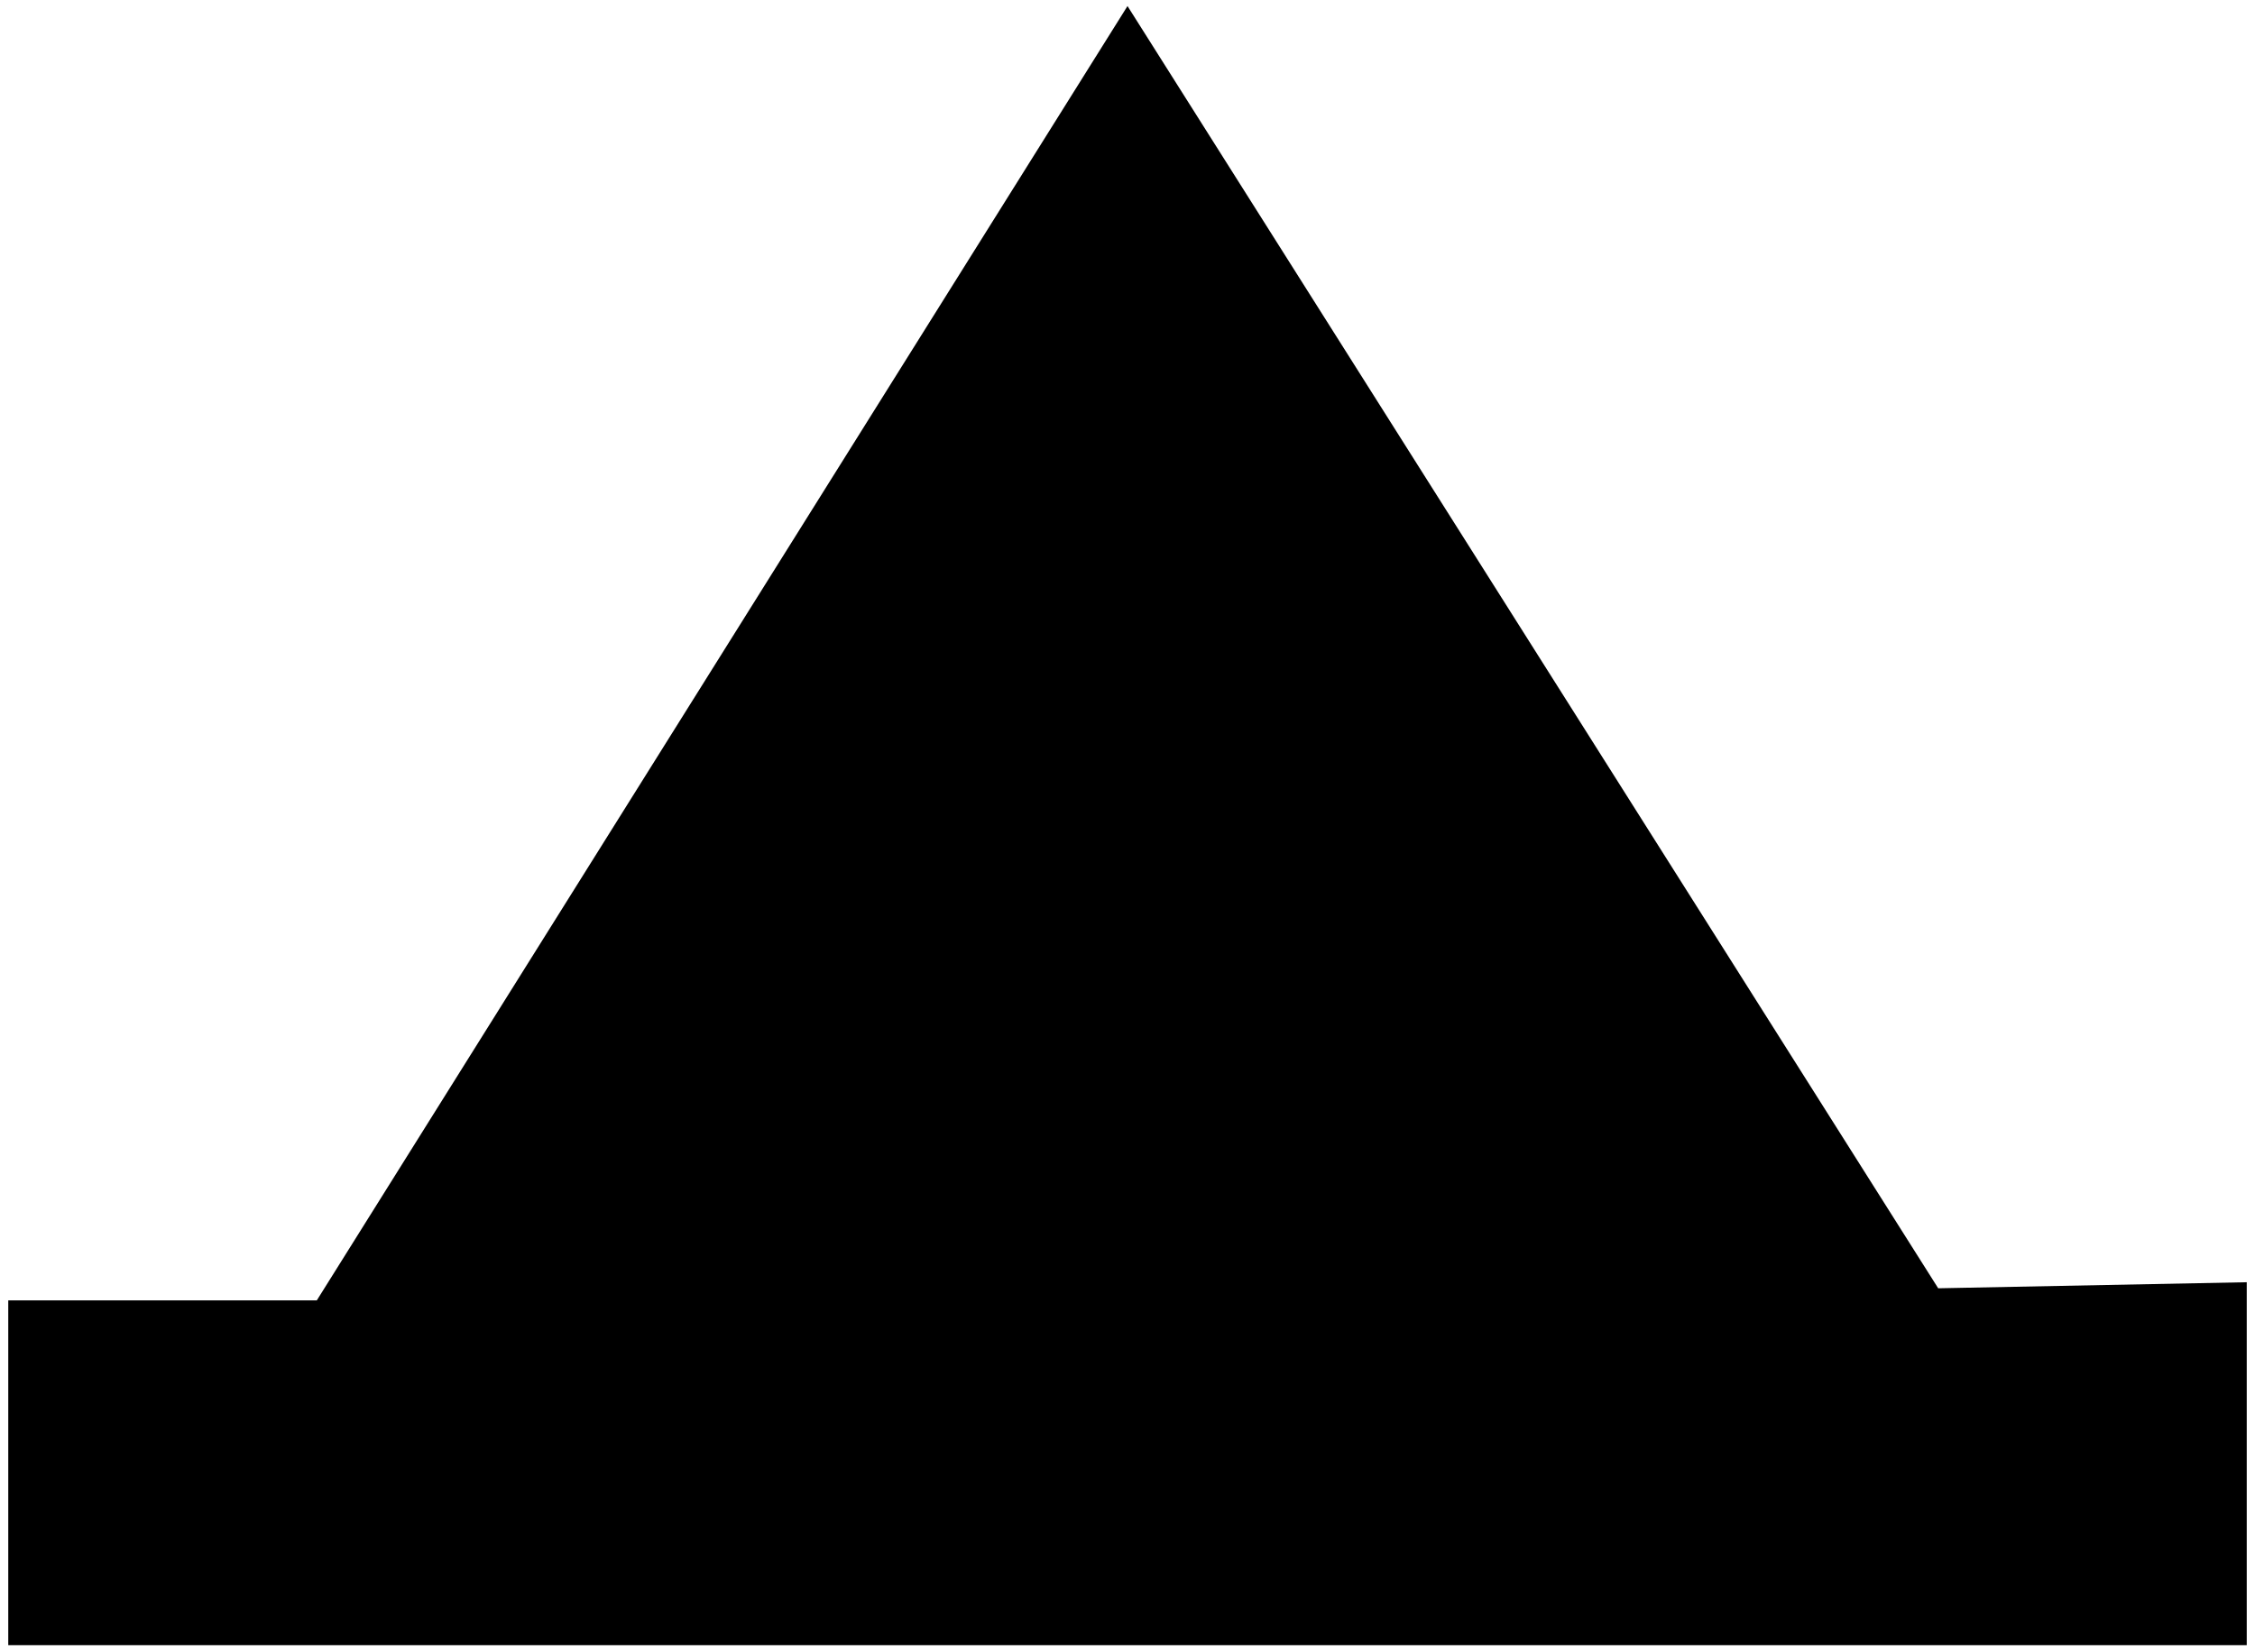
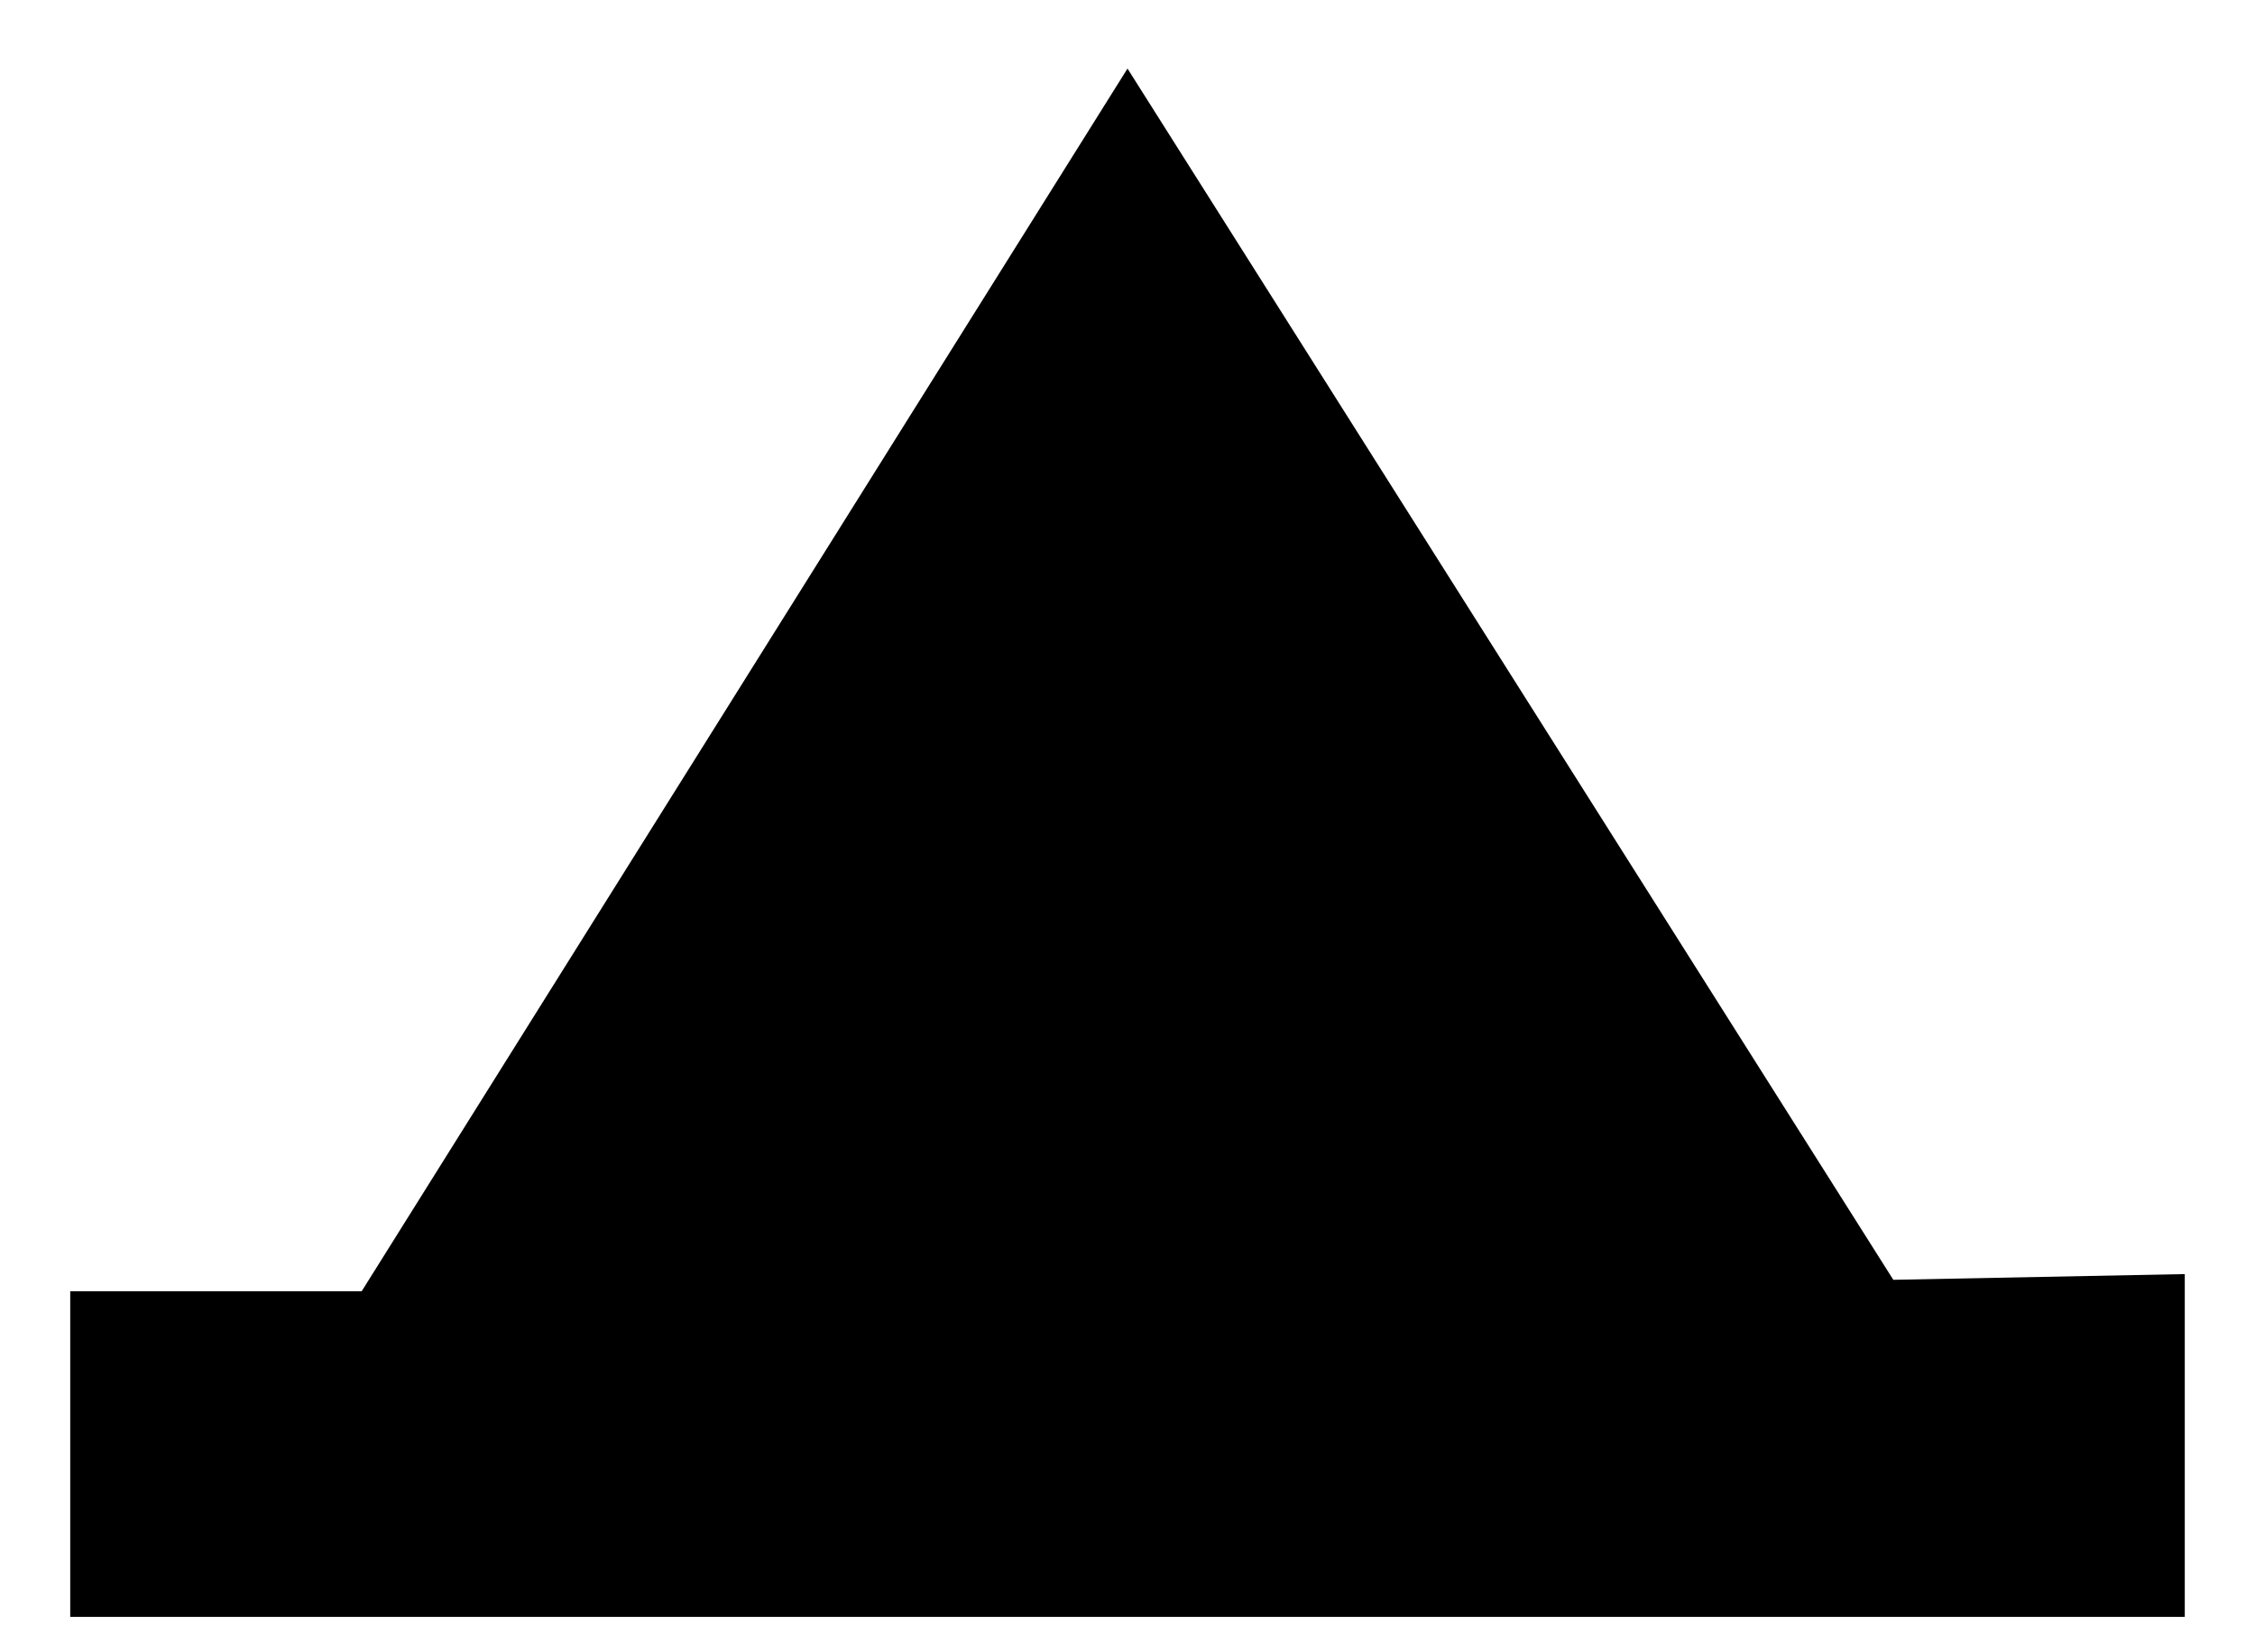
- <svg xmlns="http://www.w3.org/2000/svg" version="1.2" baseProfile="tiny" style="shape-rendering:geometricPrecision; fill-rule:evenodd;" width="3.70mm" height="2.71mm" viewBox="-1.86 -2.72 3.72 2.73">
-   <g>
-     <path class="fLTGRN sBLACK" style="stroke-width:0.12" d="M -1.85,0.00 L 1.85,0.00 L 1.85,-0.60 L 1.34,-0.59 L 0.00,-2.71 L -1.34,-0.57 L -1.85,-0.57 L -1.85,0.00 Z" />
-     <circle class="pivotPoint layout" fill="none" cx="0" cy="0" r="0.2" />
-   </g>
+ <svg xmlns="http://www.w3.org/2000/svg" version="1.2" baseProfile="tiny" style="shape-rendering:geometricPrecision; fill-rule:evenodd;" width="3.70mm" height="2.71mm" viewBox="-1.91 -2.83 3.82 2.89">
+   <path class="fLITGN sBLACK" style="stroke-width:0.12" d="M -1.85,0.00 L 1.85,0.00 L 1.85,-0.60 L 1.34,-0.59 L 0.00,-2.71 L -1.34,-0.57 L -1.85,-0.57 L -1.85,0.00 Z" />
+   <circle class="pivotPoint layout" fill="none" cx="0" cy="0" r="0.2" />
</svg>
